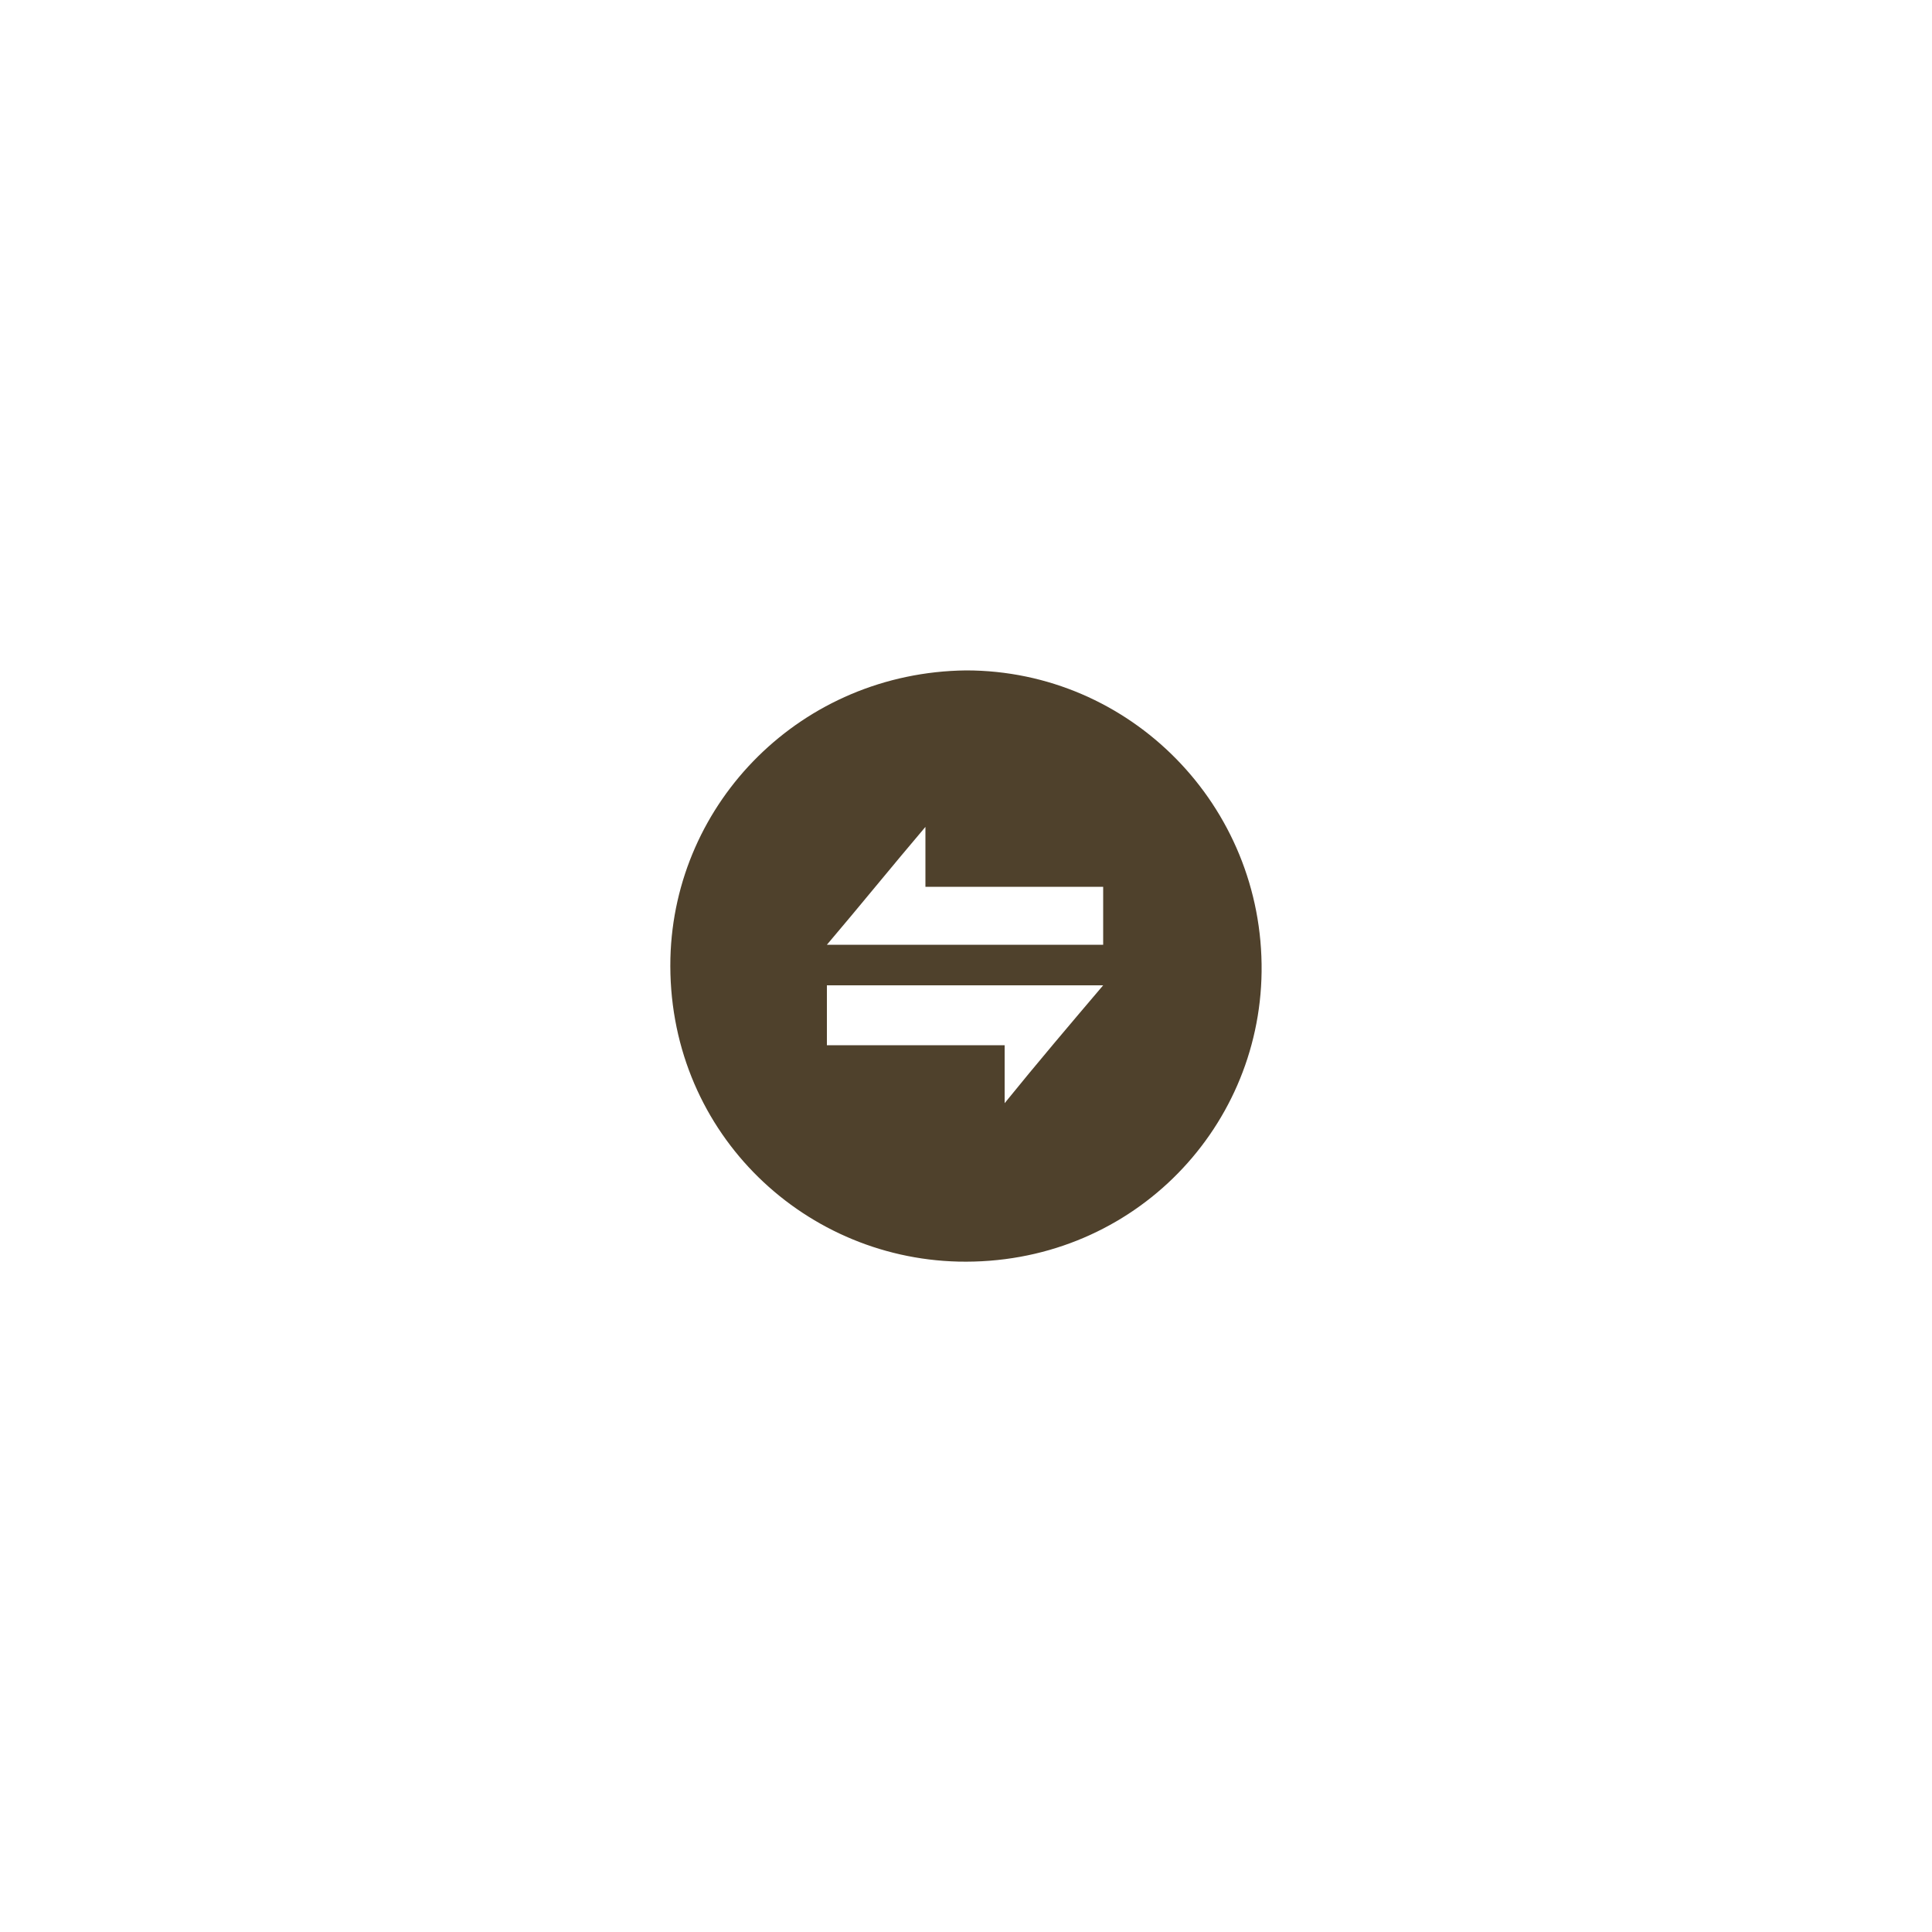
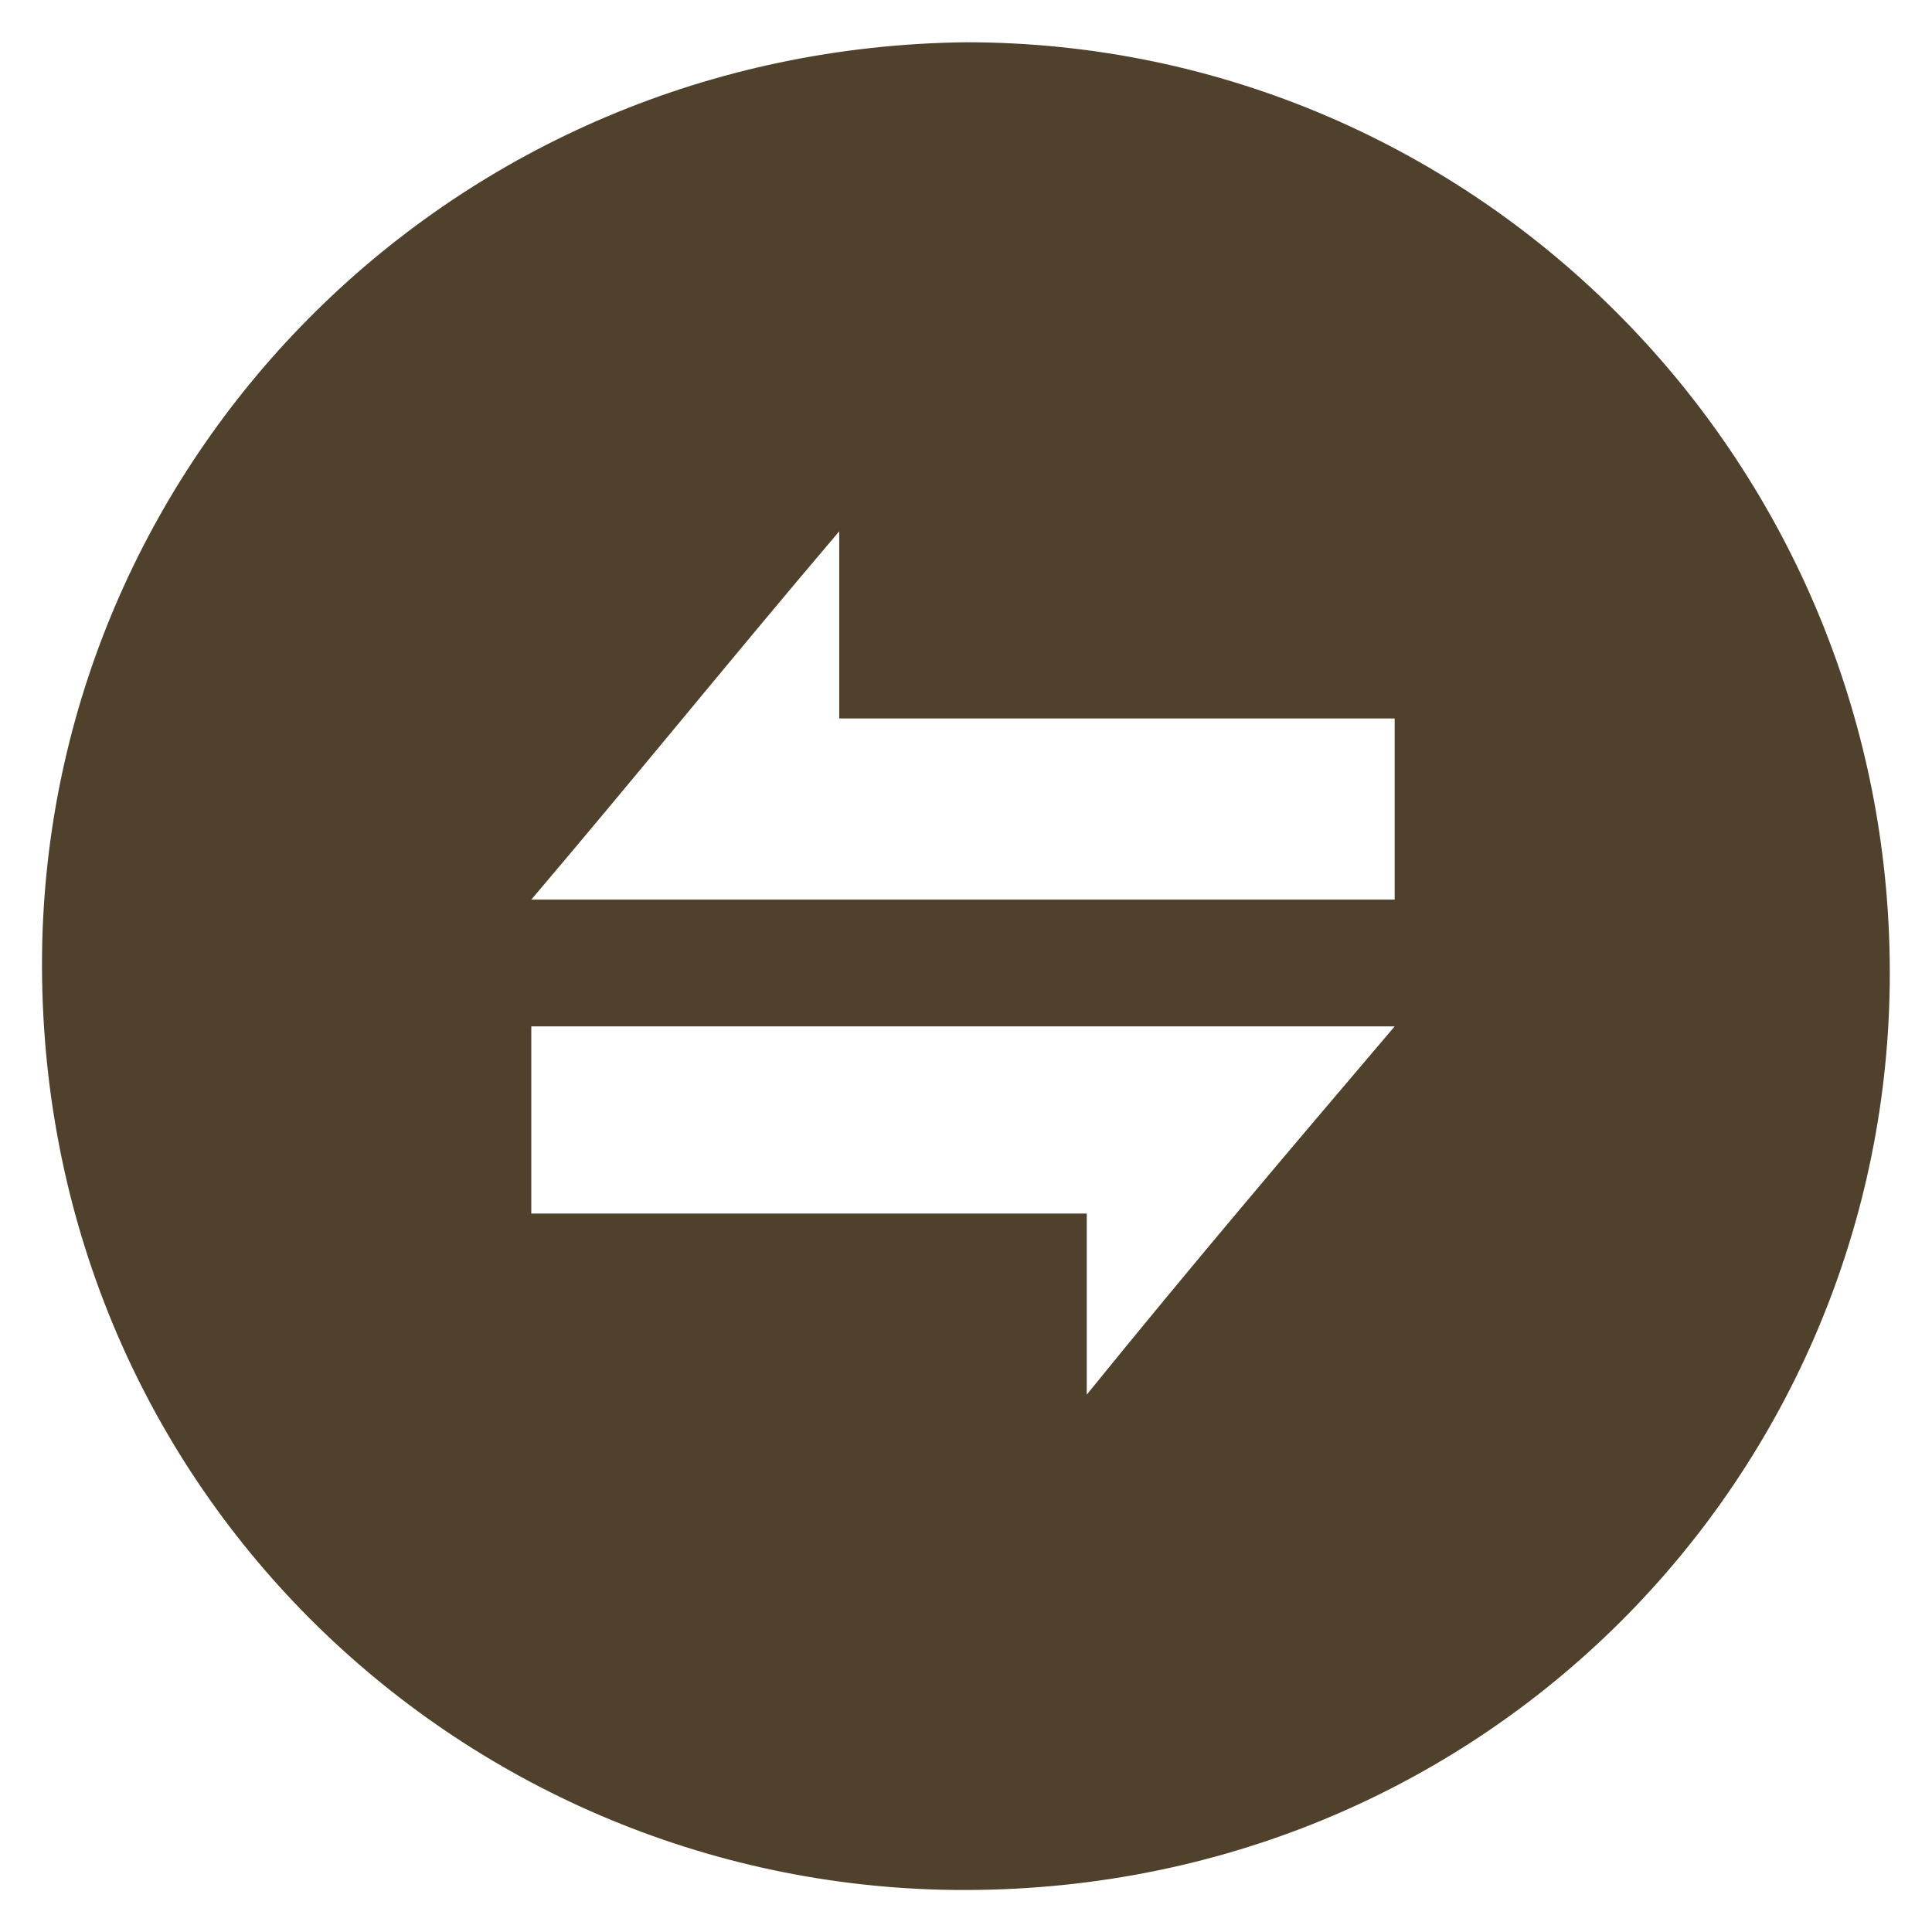
- <svg xmlns="http://www.w3.org/2000/svg" version="1.1" id="Layer_1" x="0px" y="0px" viewBox="0 0 100 100" style="enable-background:new 0 0 100 100;" xml:space="preserve">
-   <style type="text/css">
- 	.st0{fill:#4F412C;}
- </style>
+ <svg xmlns="http://www.w3.org/2000/svg" version="1.2" viewBox="0 0 32 32" width="32" height="32">
+   <style>
+ 		.s0 { fill: #4f412c } 
+ 	</style>
  <g>
-     <path class="st0" d="M50,34.7c8.5,0,15.4,7,15.3,15.6c-0.1,8.3-6.9,15.2-15.7,15c-8.2-0.2-15.1-6.9-14.9-15.7   C34.9,41.5,41.5,34.8,50,34.7z M52,57.1c1.7-2.1,3.4-4.1,5.1-6.1c-4.8,0-9.5,0-14.3,0c0,1,0,2,0,3.1c3.1,0,6.1,0,9.2,0   C52,55.1,52,56.1,52,57.1z M57.1,45.9c-3.1,0-6.1,0-9.2,0c0-1,0-2,0-3.1c-1.7,2-3.4,4.1-5.1,6.1c4.8,0,9.5,0,14.3,0   C57.1,48,57.1,47,57.1,45.9z" />
+     <path class="s0" d="m16 0.7c8.5 0 15.4 7 15.3 15.6-0.1 8.3-6.9 15.2-15.7 15-8.2-0.2-15.1-6.9-14.9-15.7 0.2-8.1 6.8-14.8 15.3-14.9zm2 22.4c1.7-2.1 3.4-4.1 5.1-6.1-4.8 0-9.5 0-14.3 0 0 1 0 2 0 3.1 3.1 0 6.1 0 9.2 0q0 1.5 0 3zm5.1-11.2c-3.1 0-6.1 0-9.2 0 0-1 0-2 0-3.1-1.7 2-3.4 4.1-5.1 6.1 4.8 0 9.5 0 14.3 0q0-1.35 0-3z" />
  </g>
</svg>
